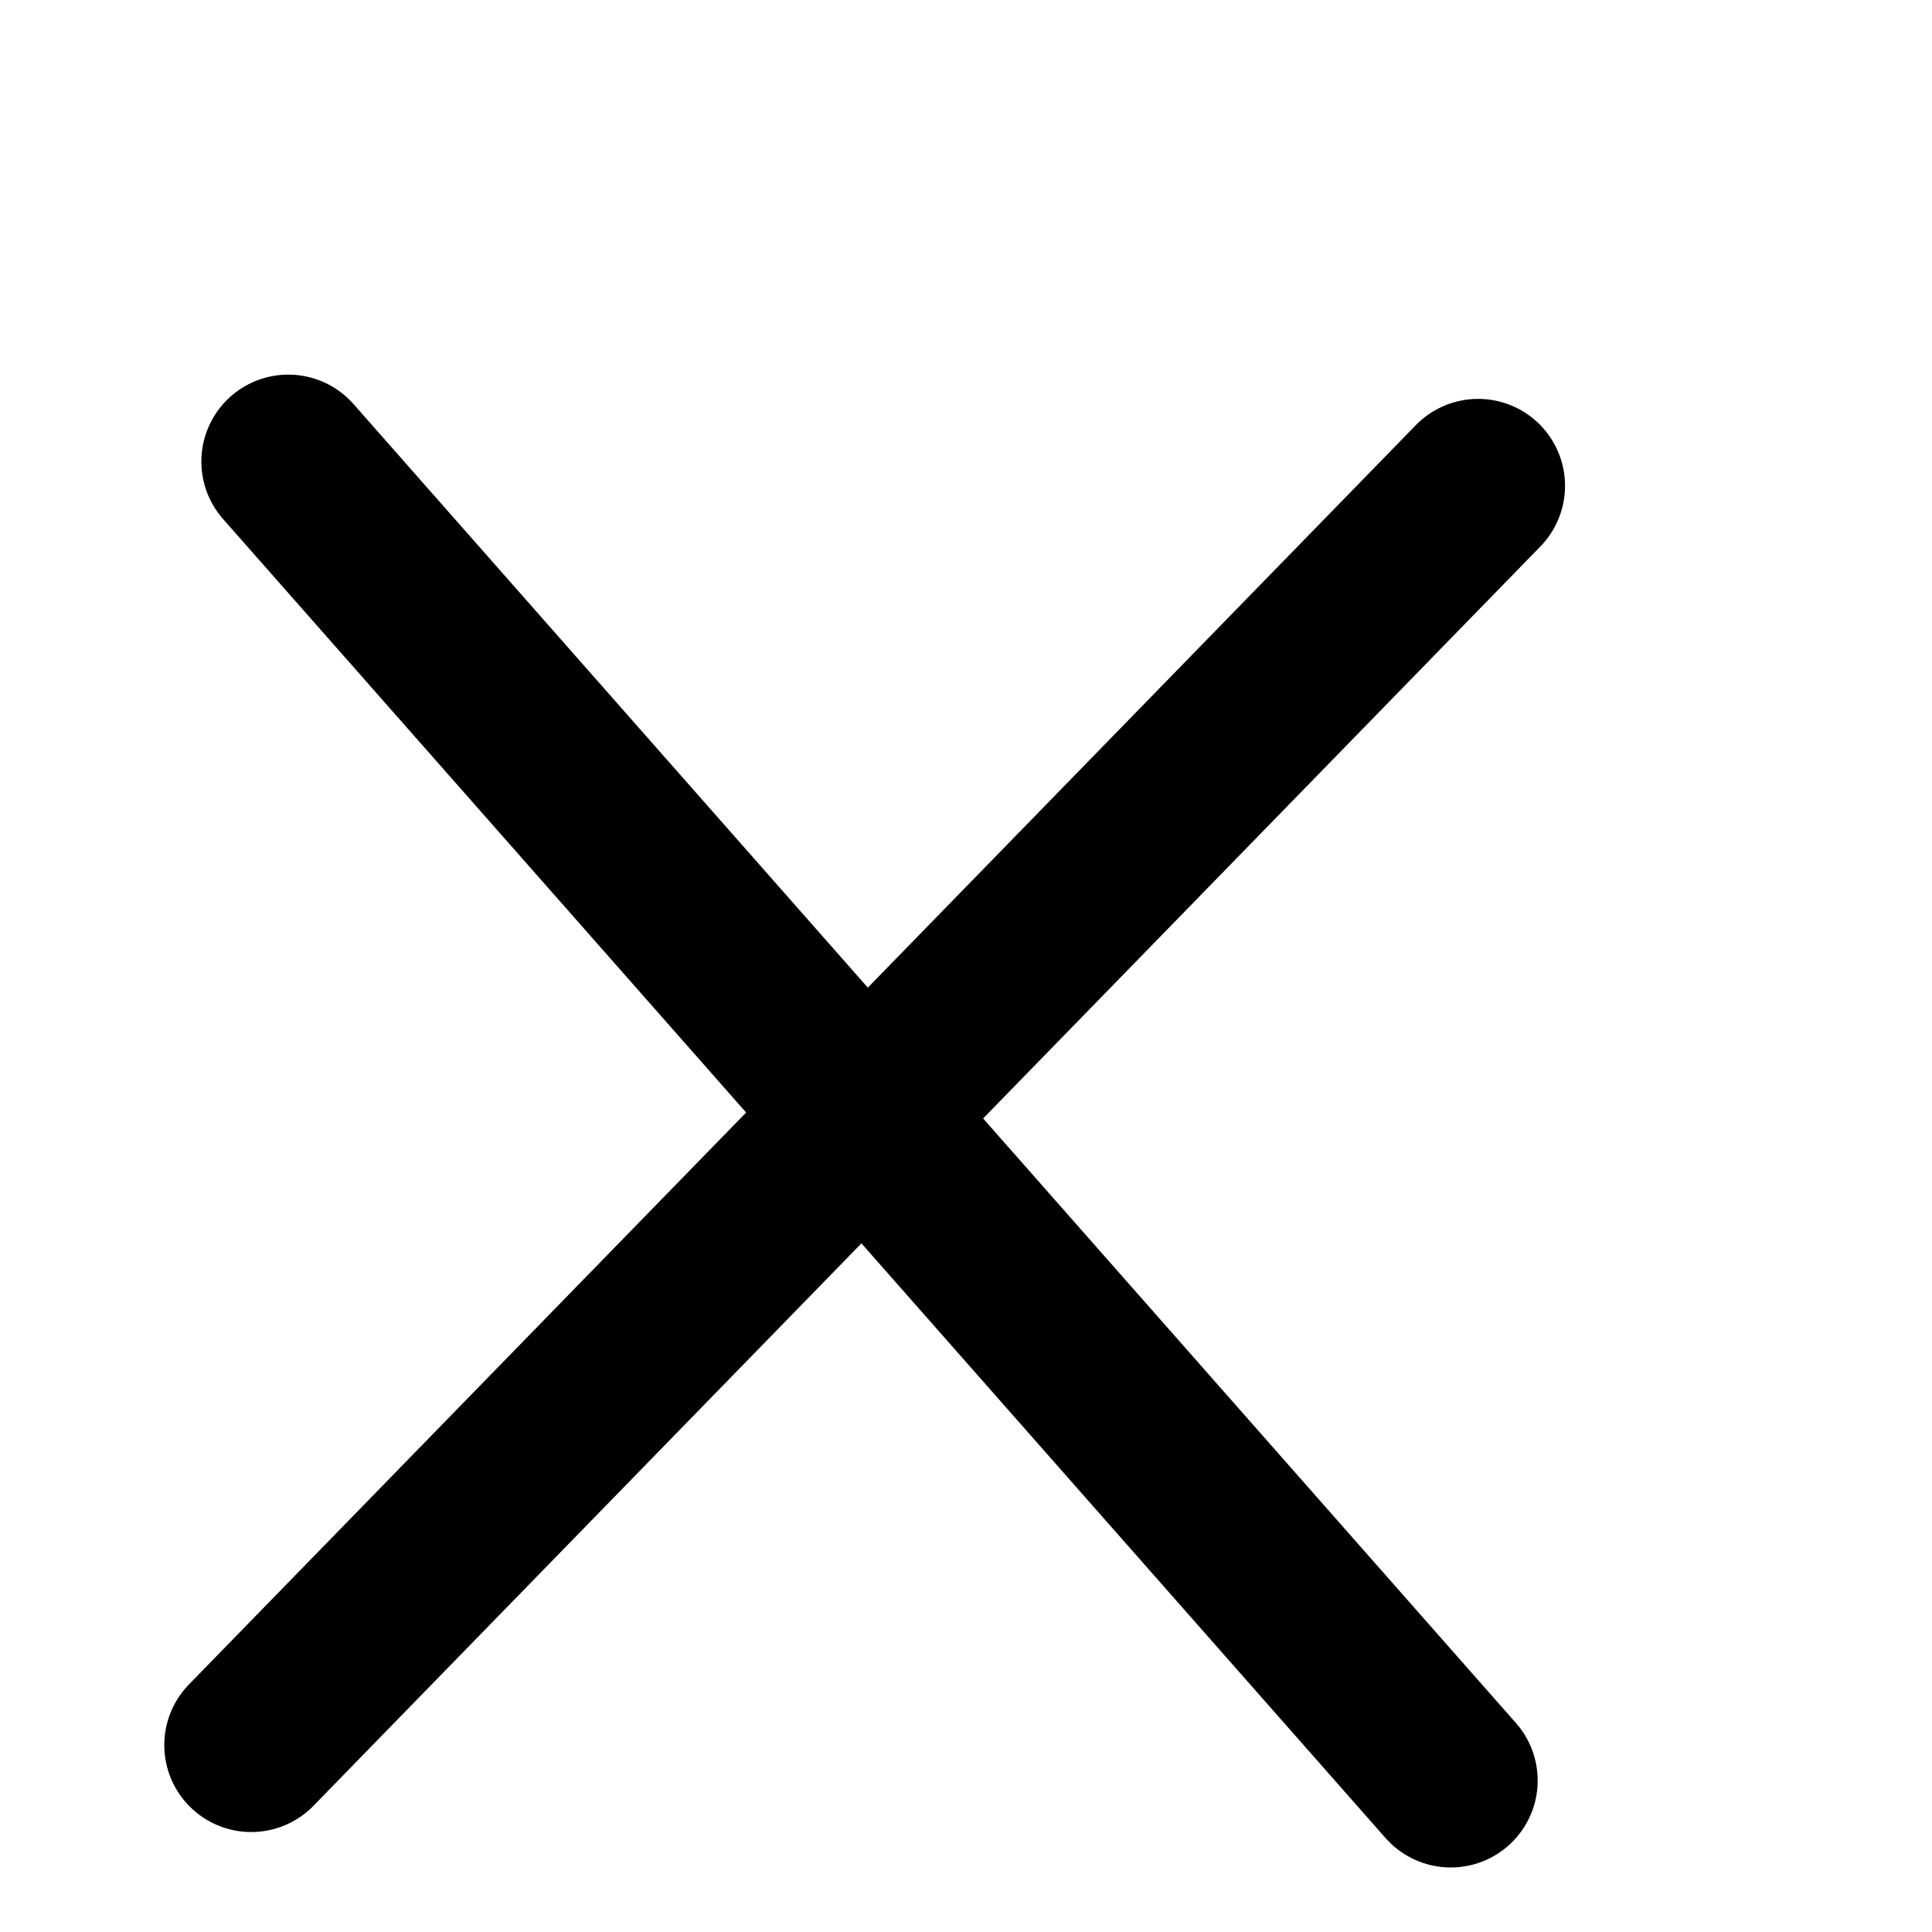
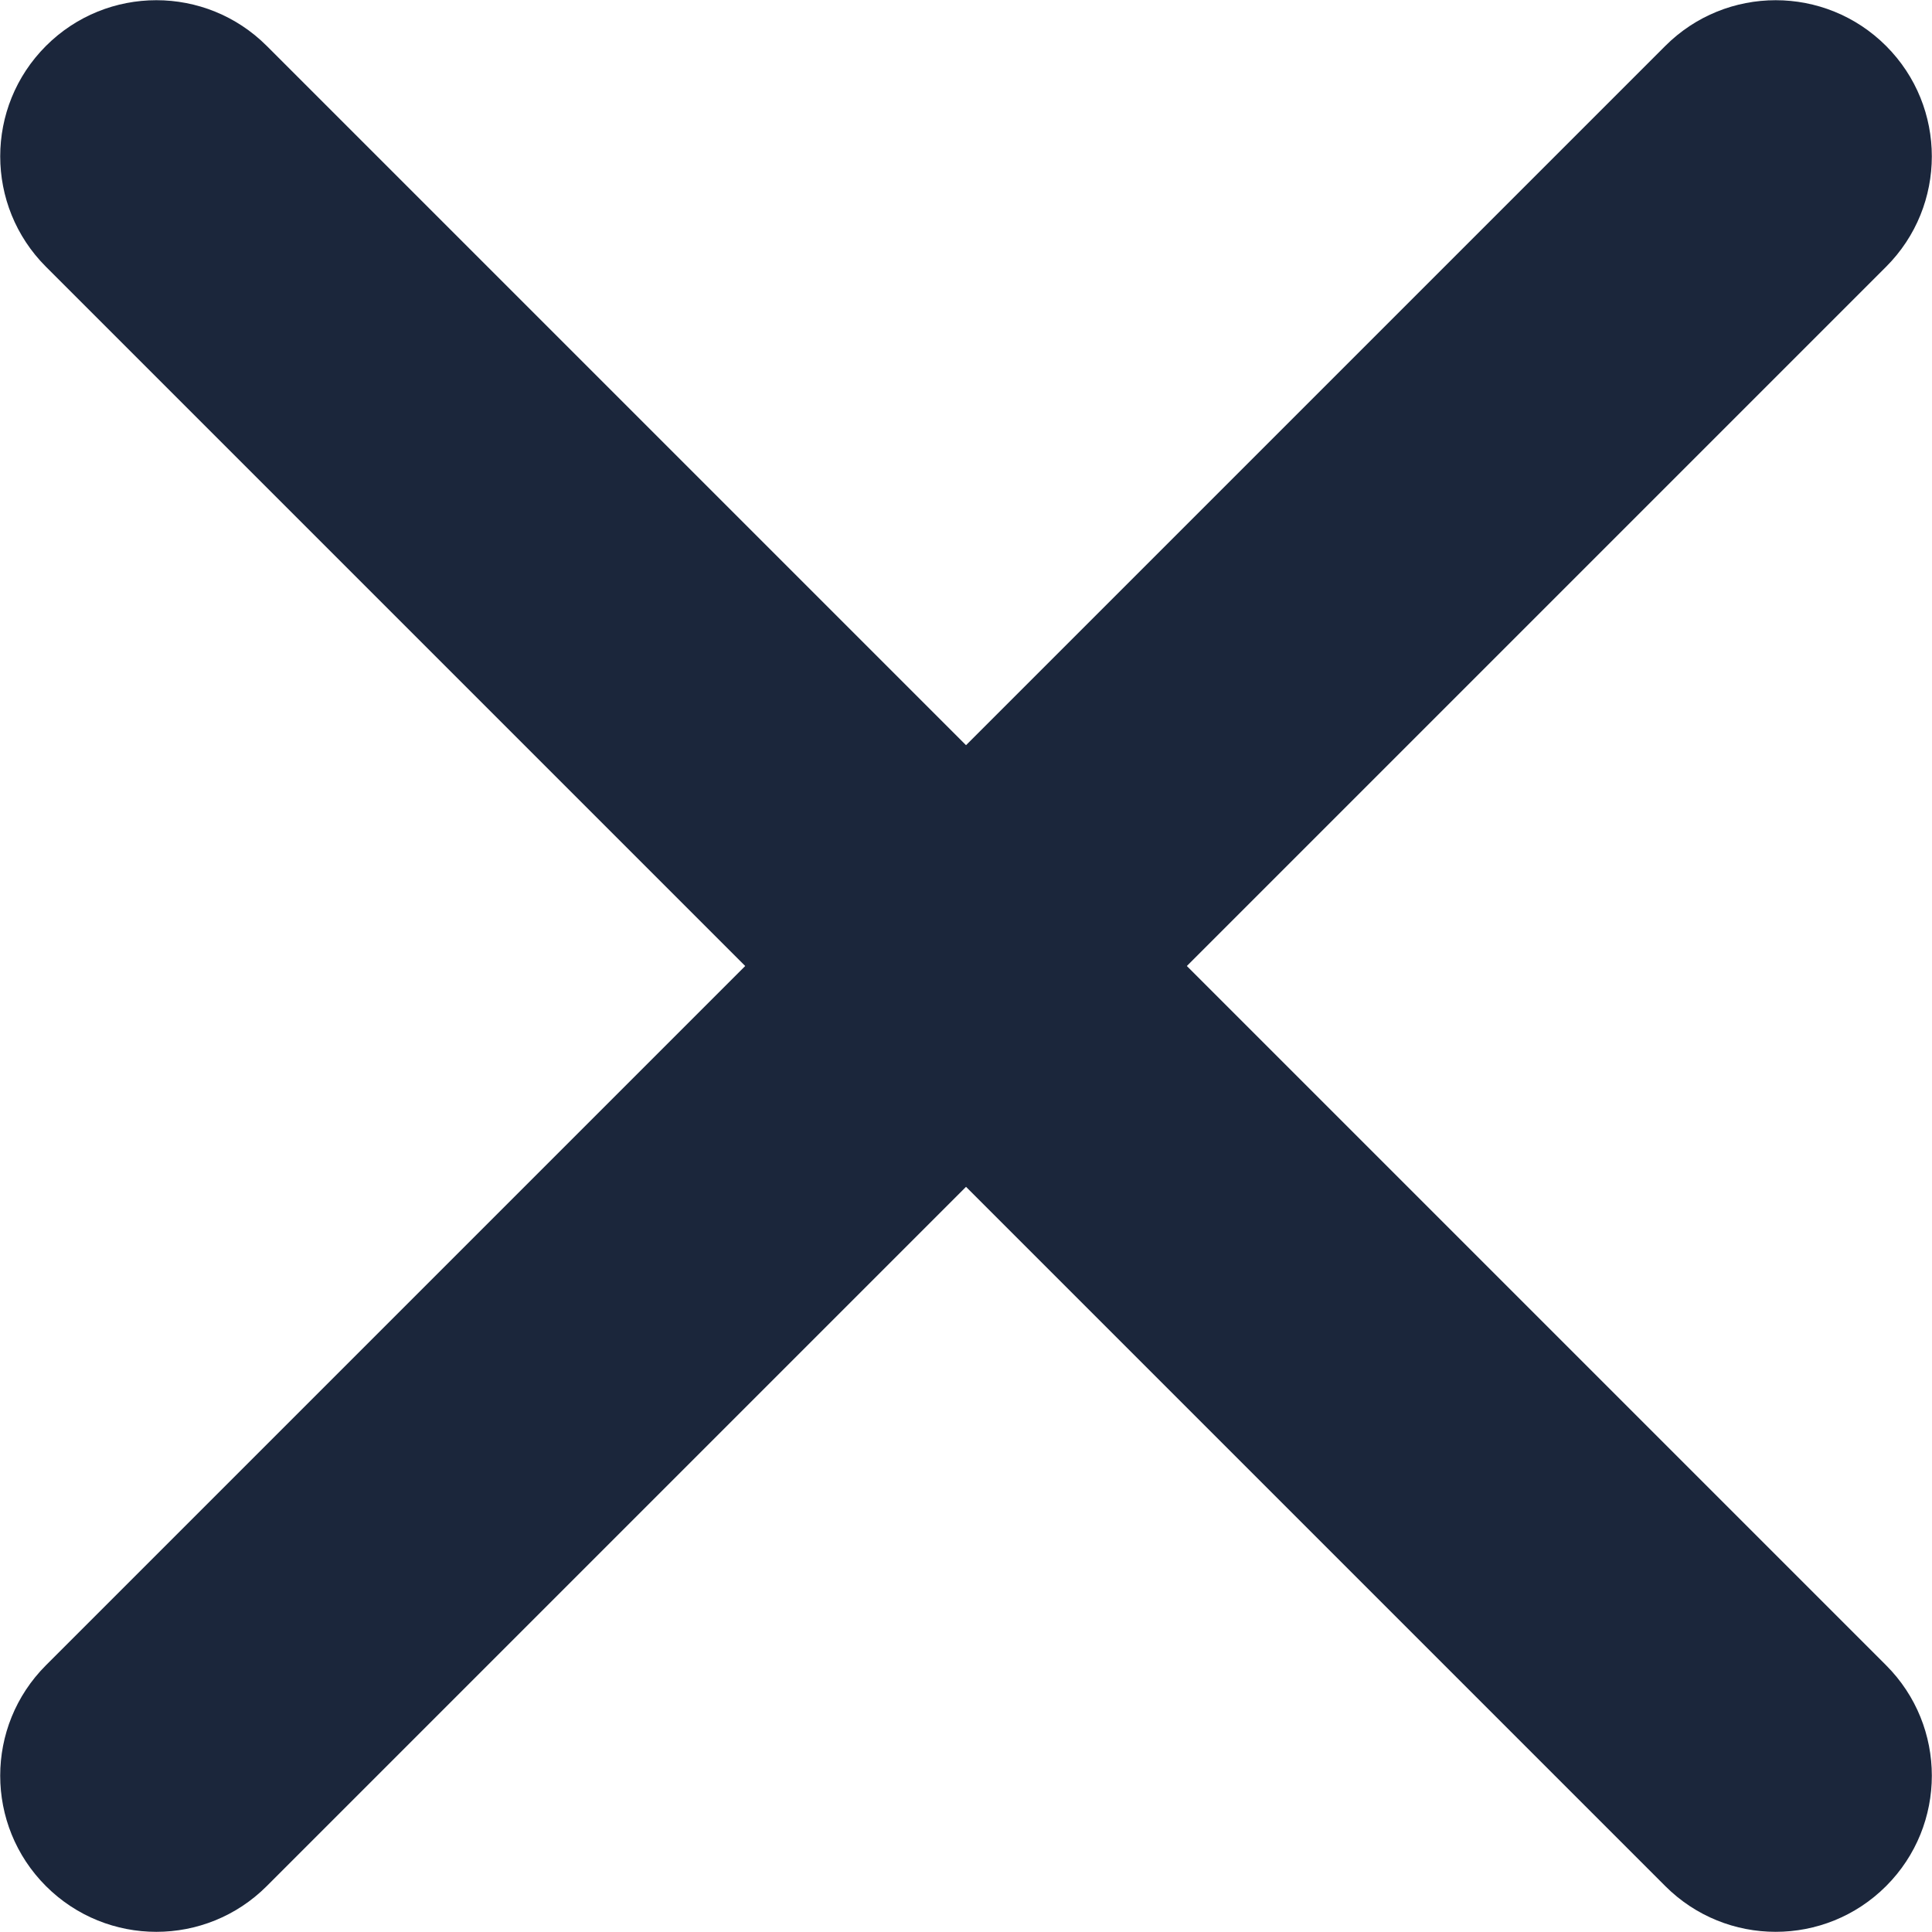
- <svg xmlns="http://www.w3.org/2000/svg" width="100" height="100" viewBox="0 0 100 100" fill="none">
-   <rect width="100" height="100" fill="none " />
-   <line x1="14.922" y1="23.89" x2="75.09" y2="92.16" stroke="black" stroke-width="9" stroke-linecap="round" />
-   <line x1="76.506" y1="25.146" x2="13.003" y2="90.326" stroke="black" stroke-width="9" stroke-linecap="round" />
+ <svg xmlns="http://www.w3.org/2000/svg" fill="none" viewBox="21.22 26.72 55.68 55.68">
+   <rect x="19.362" y="77.895" width="75" height="9" rx="4.5" transform="rotate(-45 19.3622 77.8952)" fill="#1b263b" />
+   <rect x="25.726" y="24.862" width="75" height="9" rx="4.5" transform="rotate(45 25.7261 24.8622)" fill="#1b263b" />
</svg>
